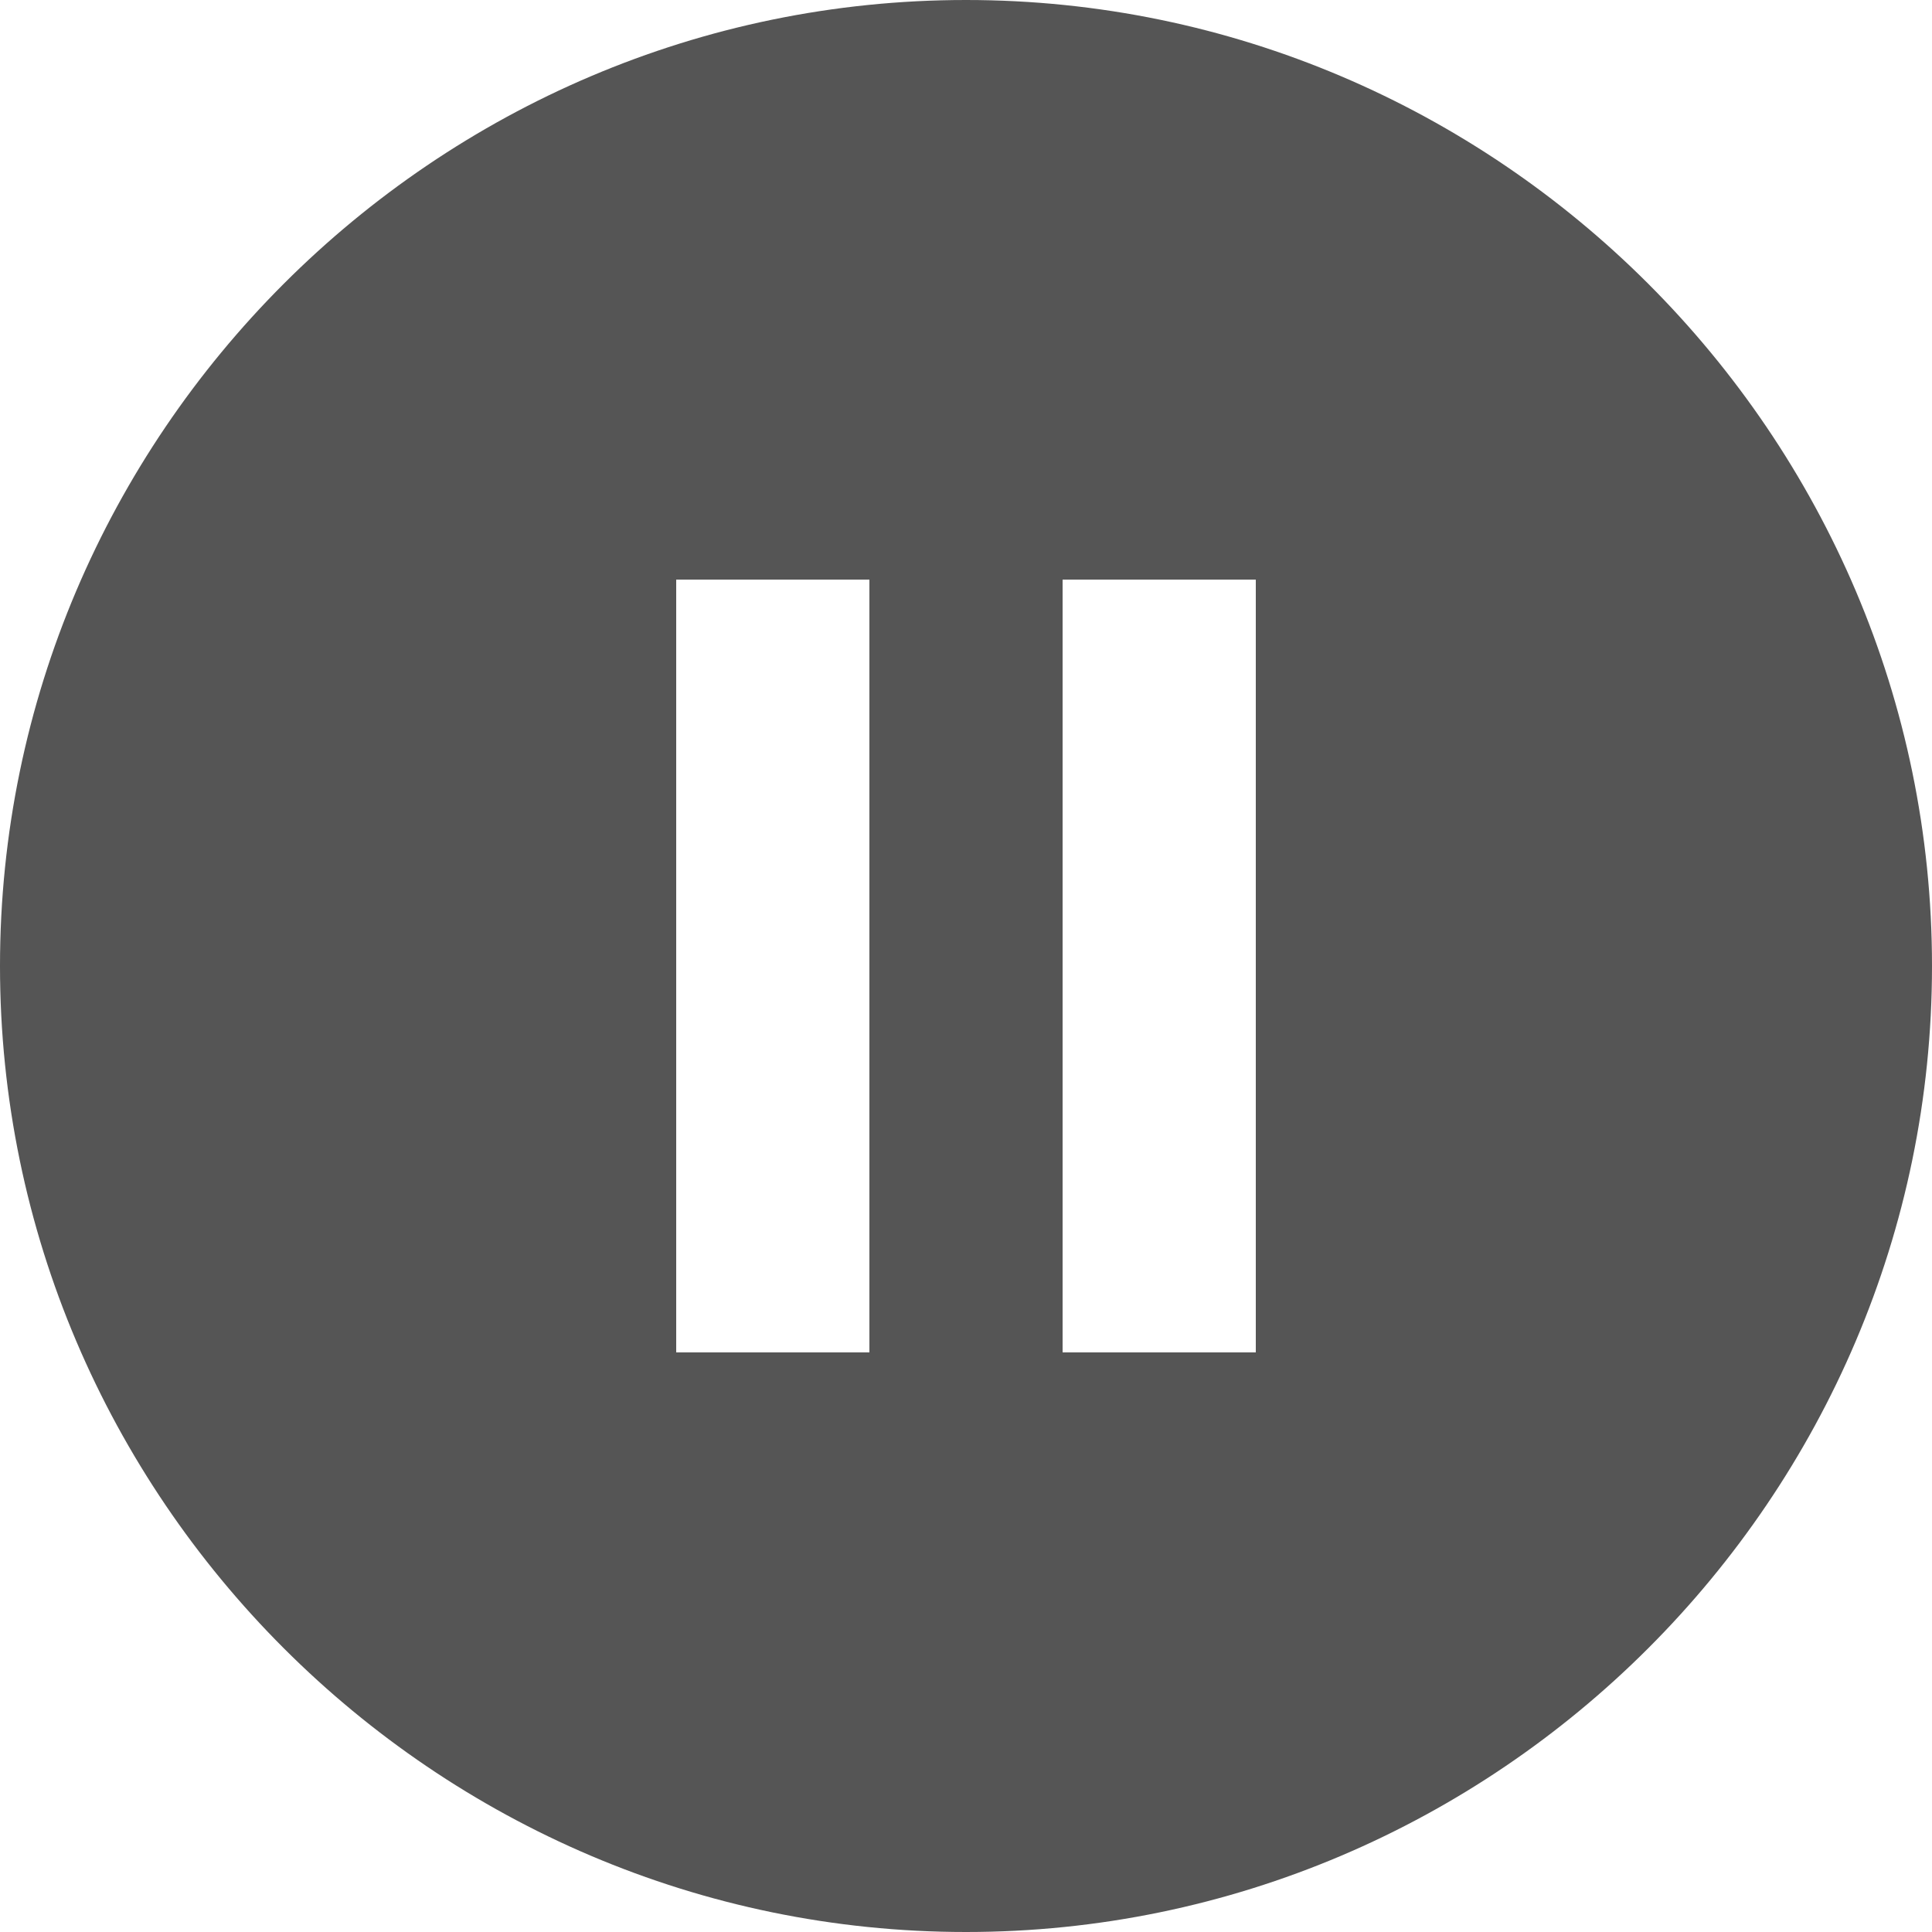
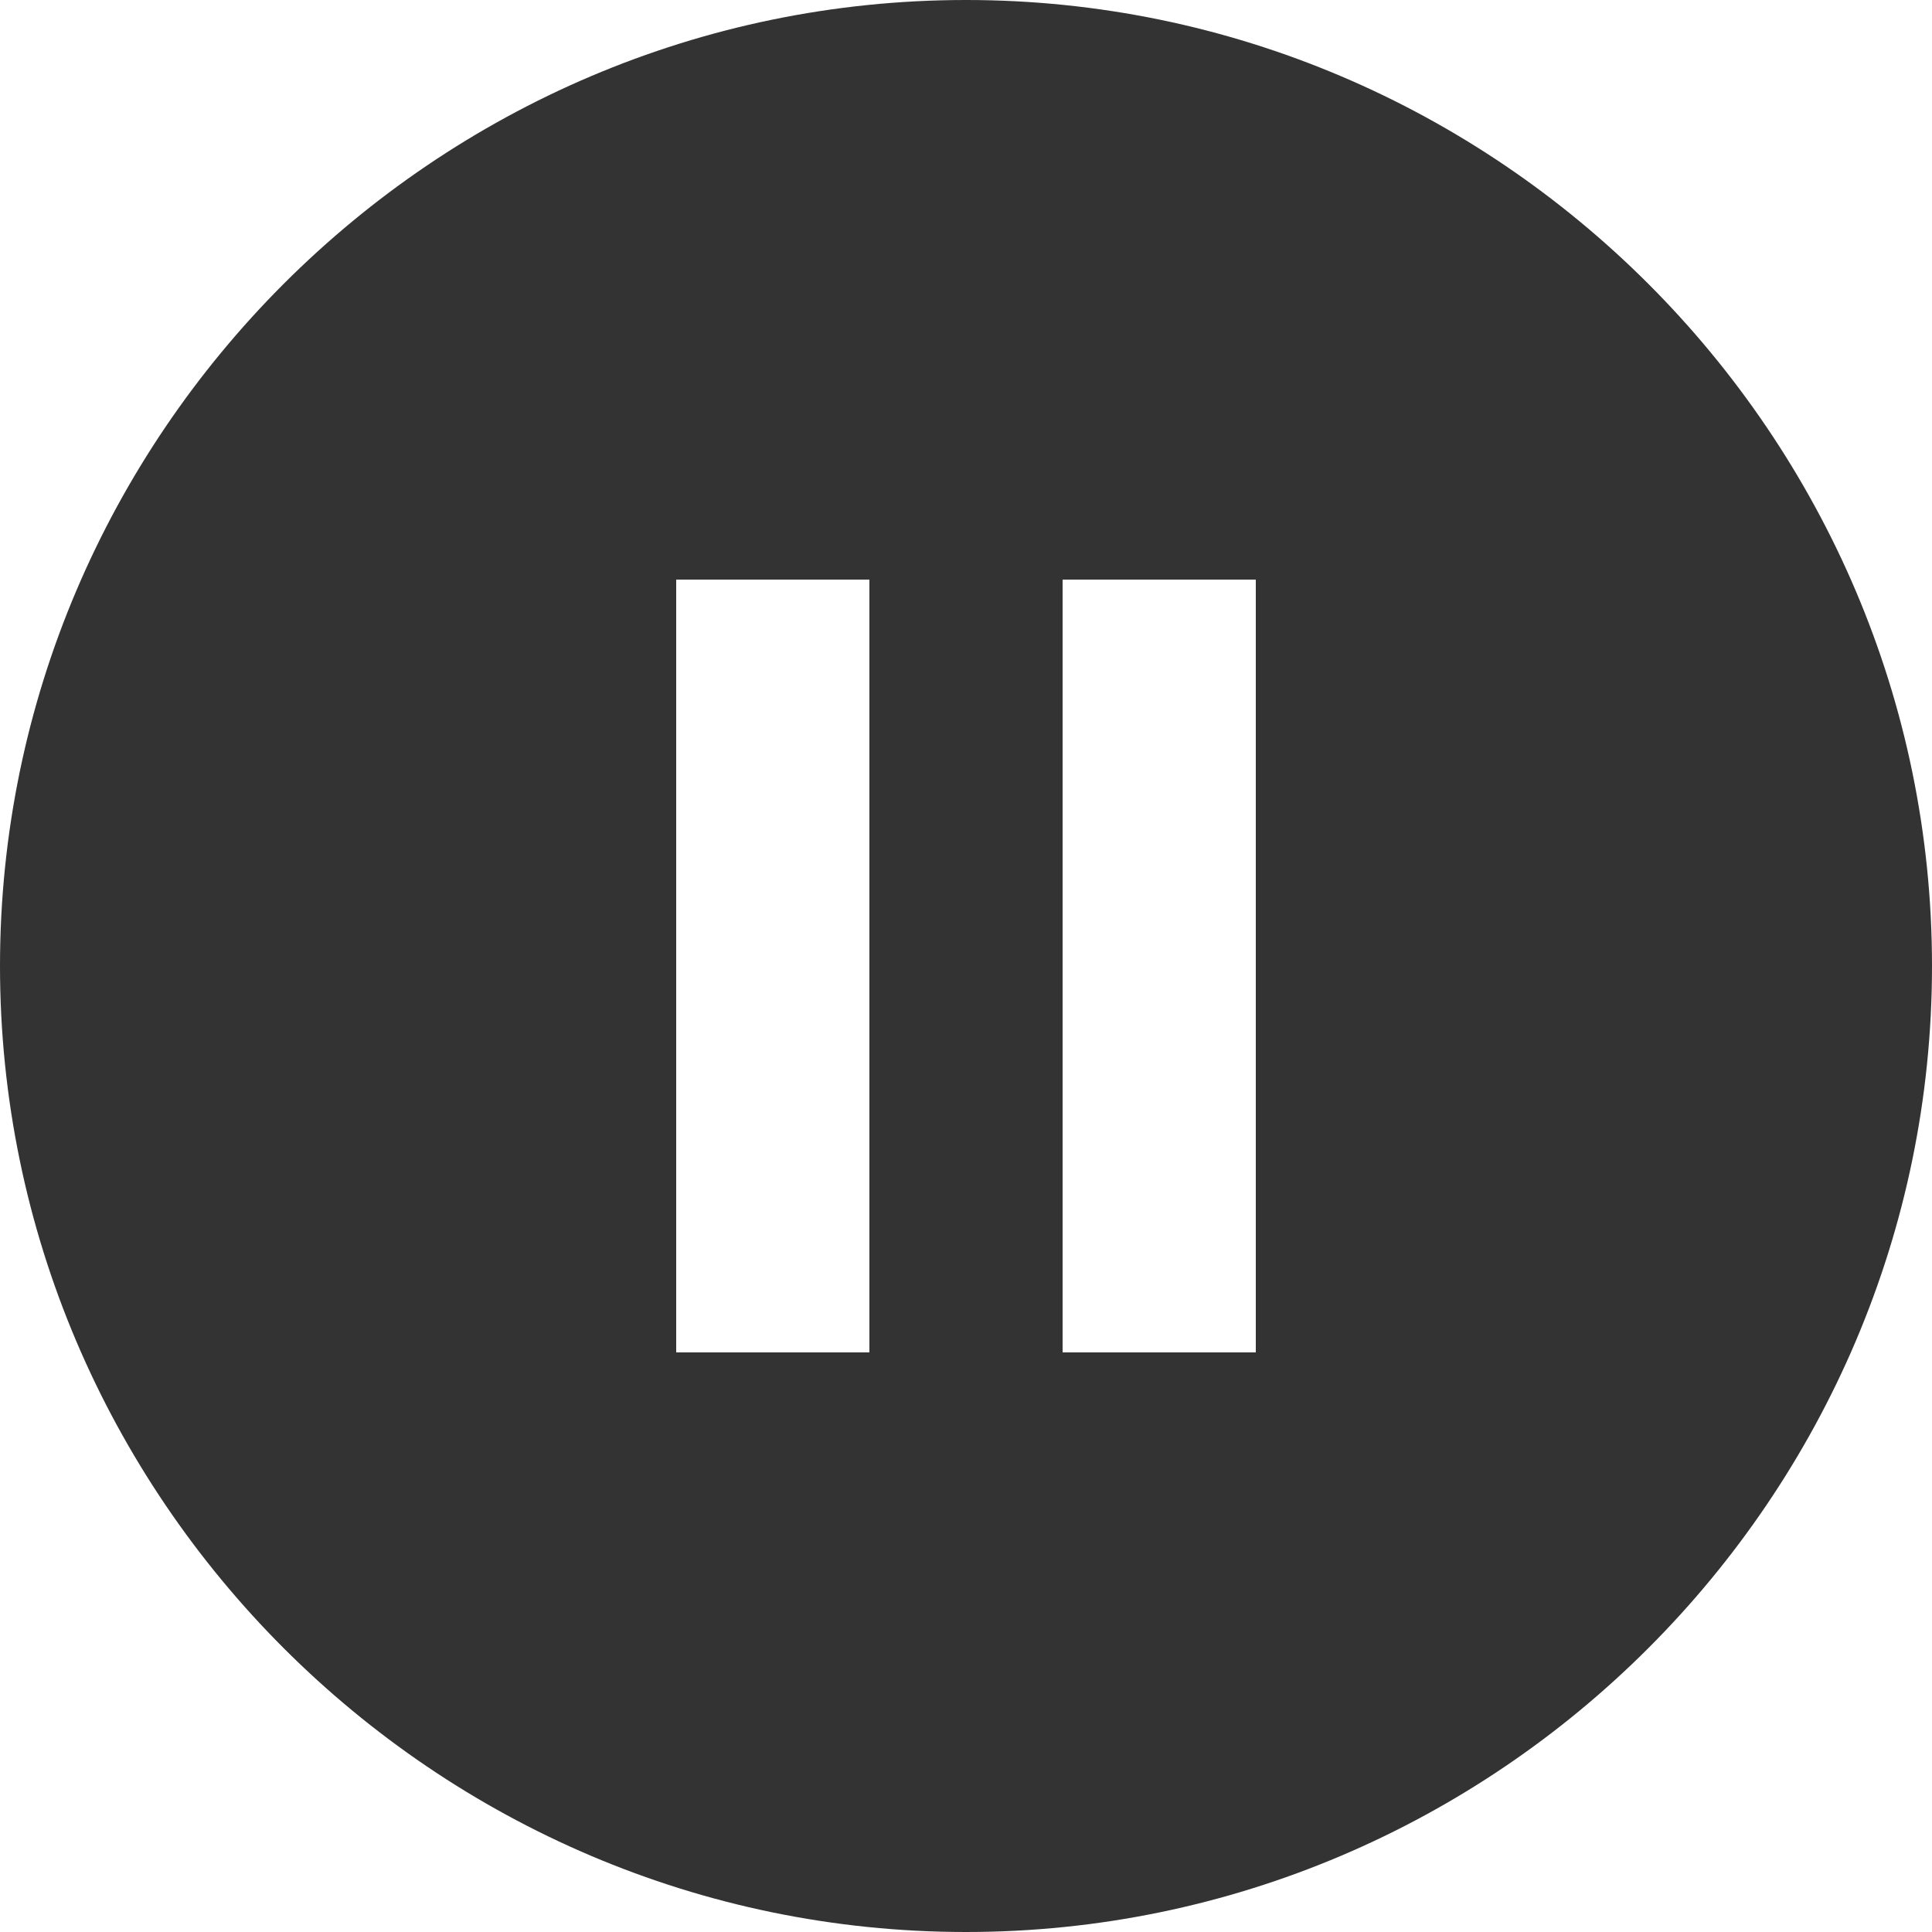
- <svg xmlns="http://www.w3.org/2000/svg" version="1.1" id="Capa_1" x="0px" y="0px" width="512px" height="512px" viewBox="0 0 510 510" style="enable-background:new 0 0 510 510;" xml:space="preserve" class="">
+ <svg xmlns="http://www.w3.org/2000/svg" version="1.1" id="Capa_1" x="0px" y="0px" width="512px" height="512px" viewBox="0 0 510 510" style="enable-background:new 0 0 510 510;" xml:space="preserve">
  <g>
    <g>
      <g id="pause-circle-fill">
-         <path d="M255,0C114.75,0,0,114.75,0,255s114.75,255,255,255s255-114.75,255-255S395.25,0,255,0z M229.5,357h-51V153h51V357z     M331.5,357h-51V153h51V357z" data-original="#000000" class="active-path" data-old_color="#000000" fill="#555555" />
+         <path d="M255,0C114.75,0,0,114.75,0,255s114.75,255,255,255s255-114.75,255-255S395.25,0,255,0z M229.5,357h-51V153h51V357z     M331.5,357h-51V153h51V357z" data-original="#000000" class="active-path" data-old_color="#000000" fill="#333333" />
      </g>
    </g>
  </g>
</svg>
